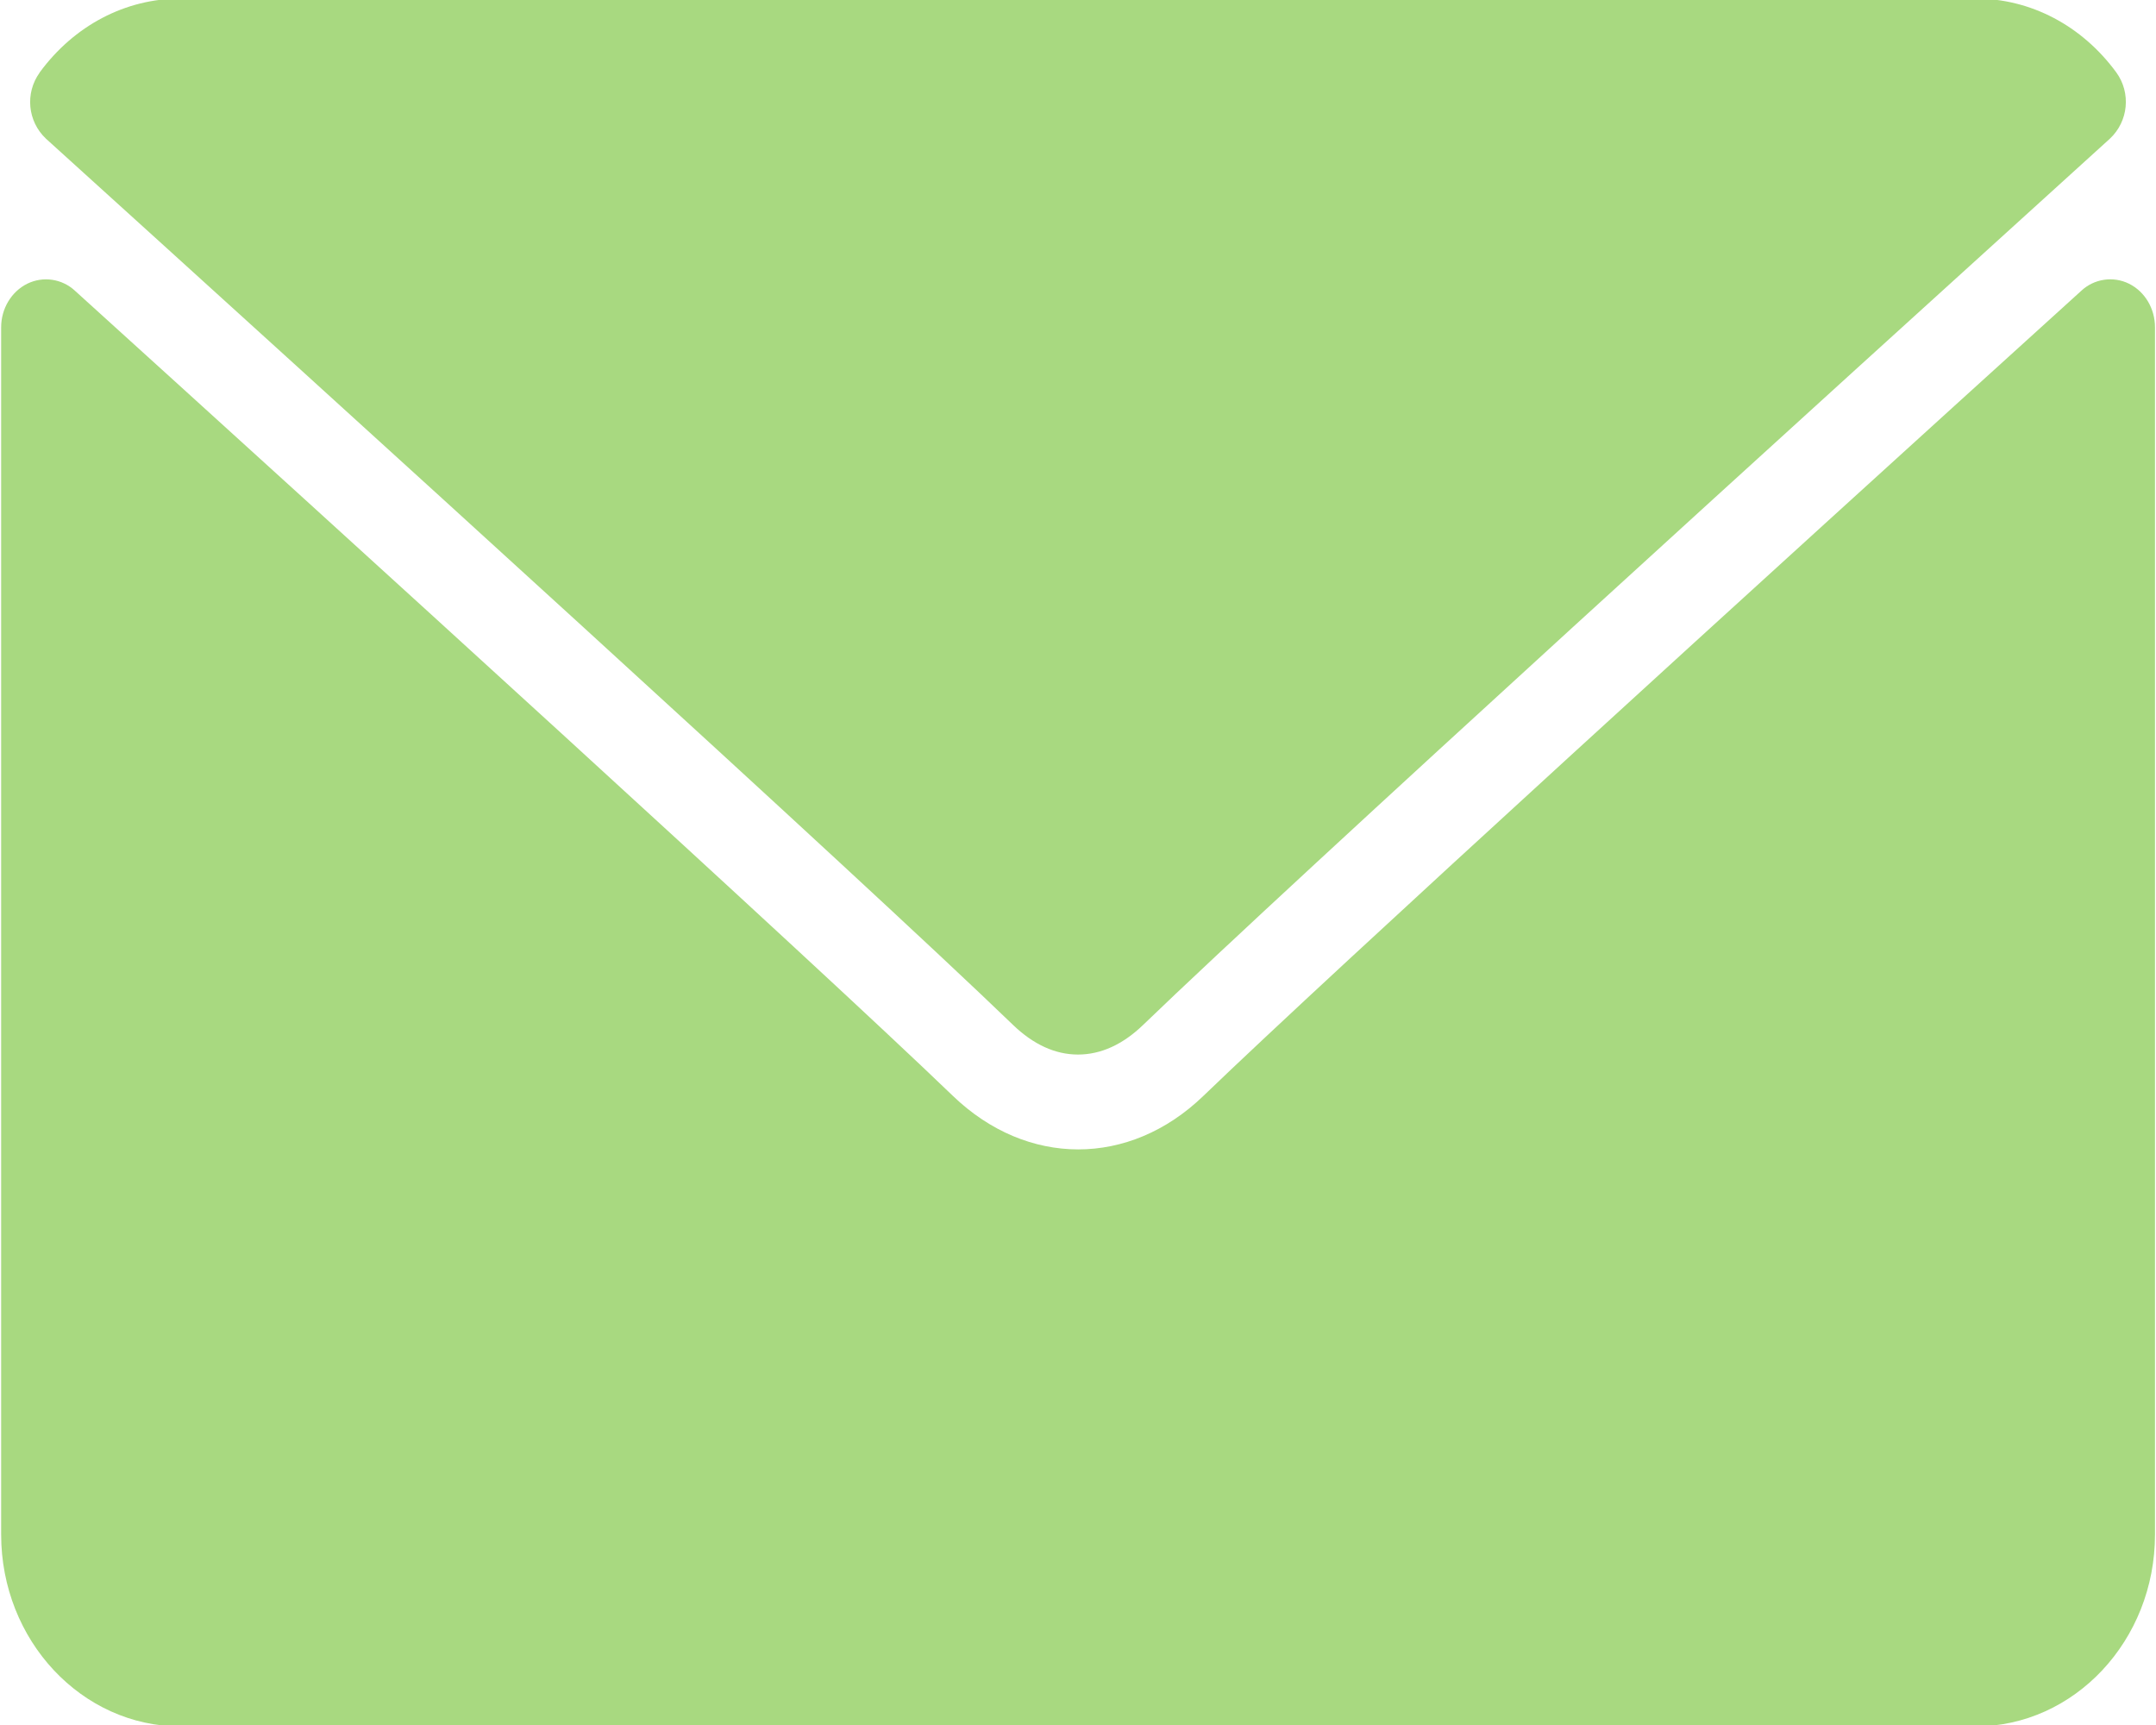
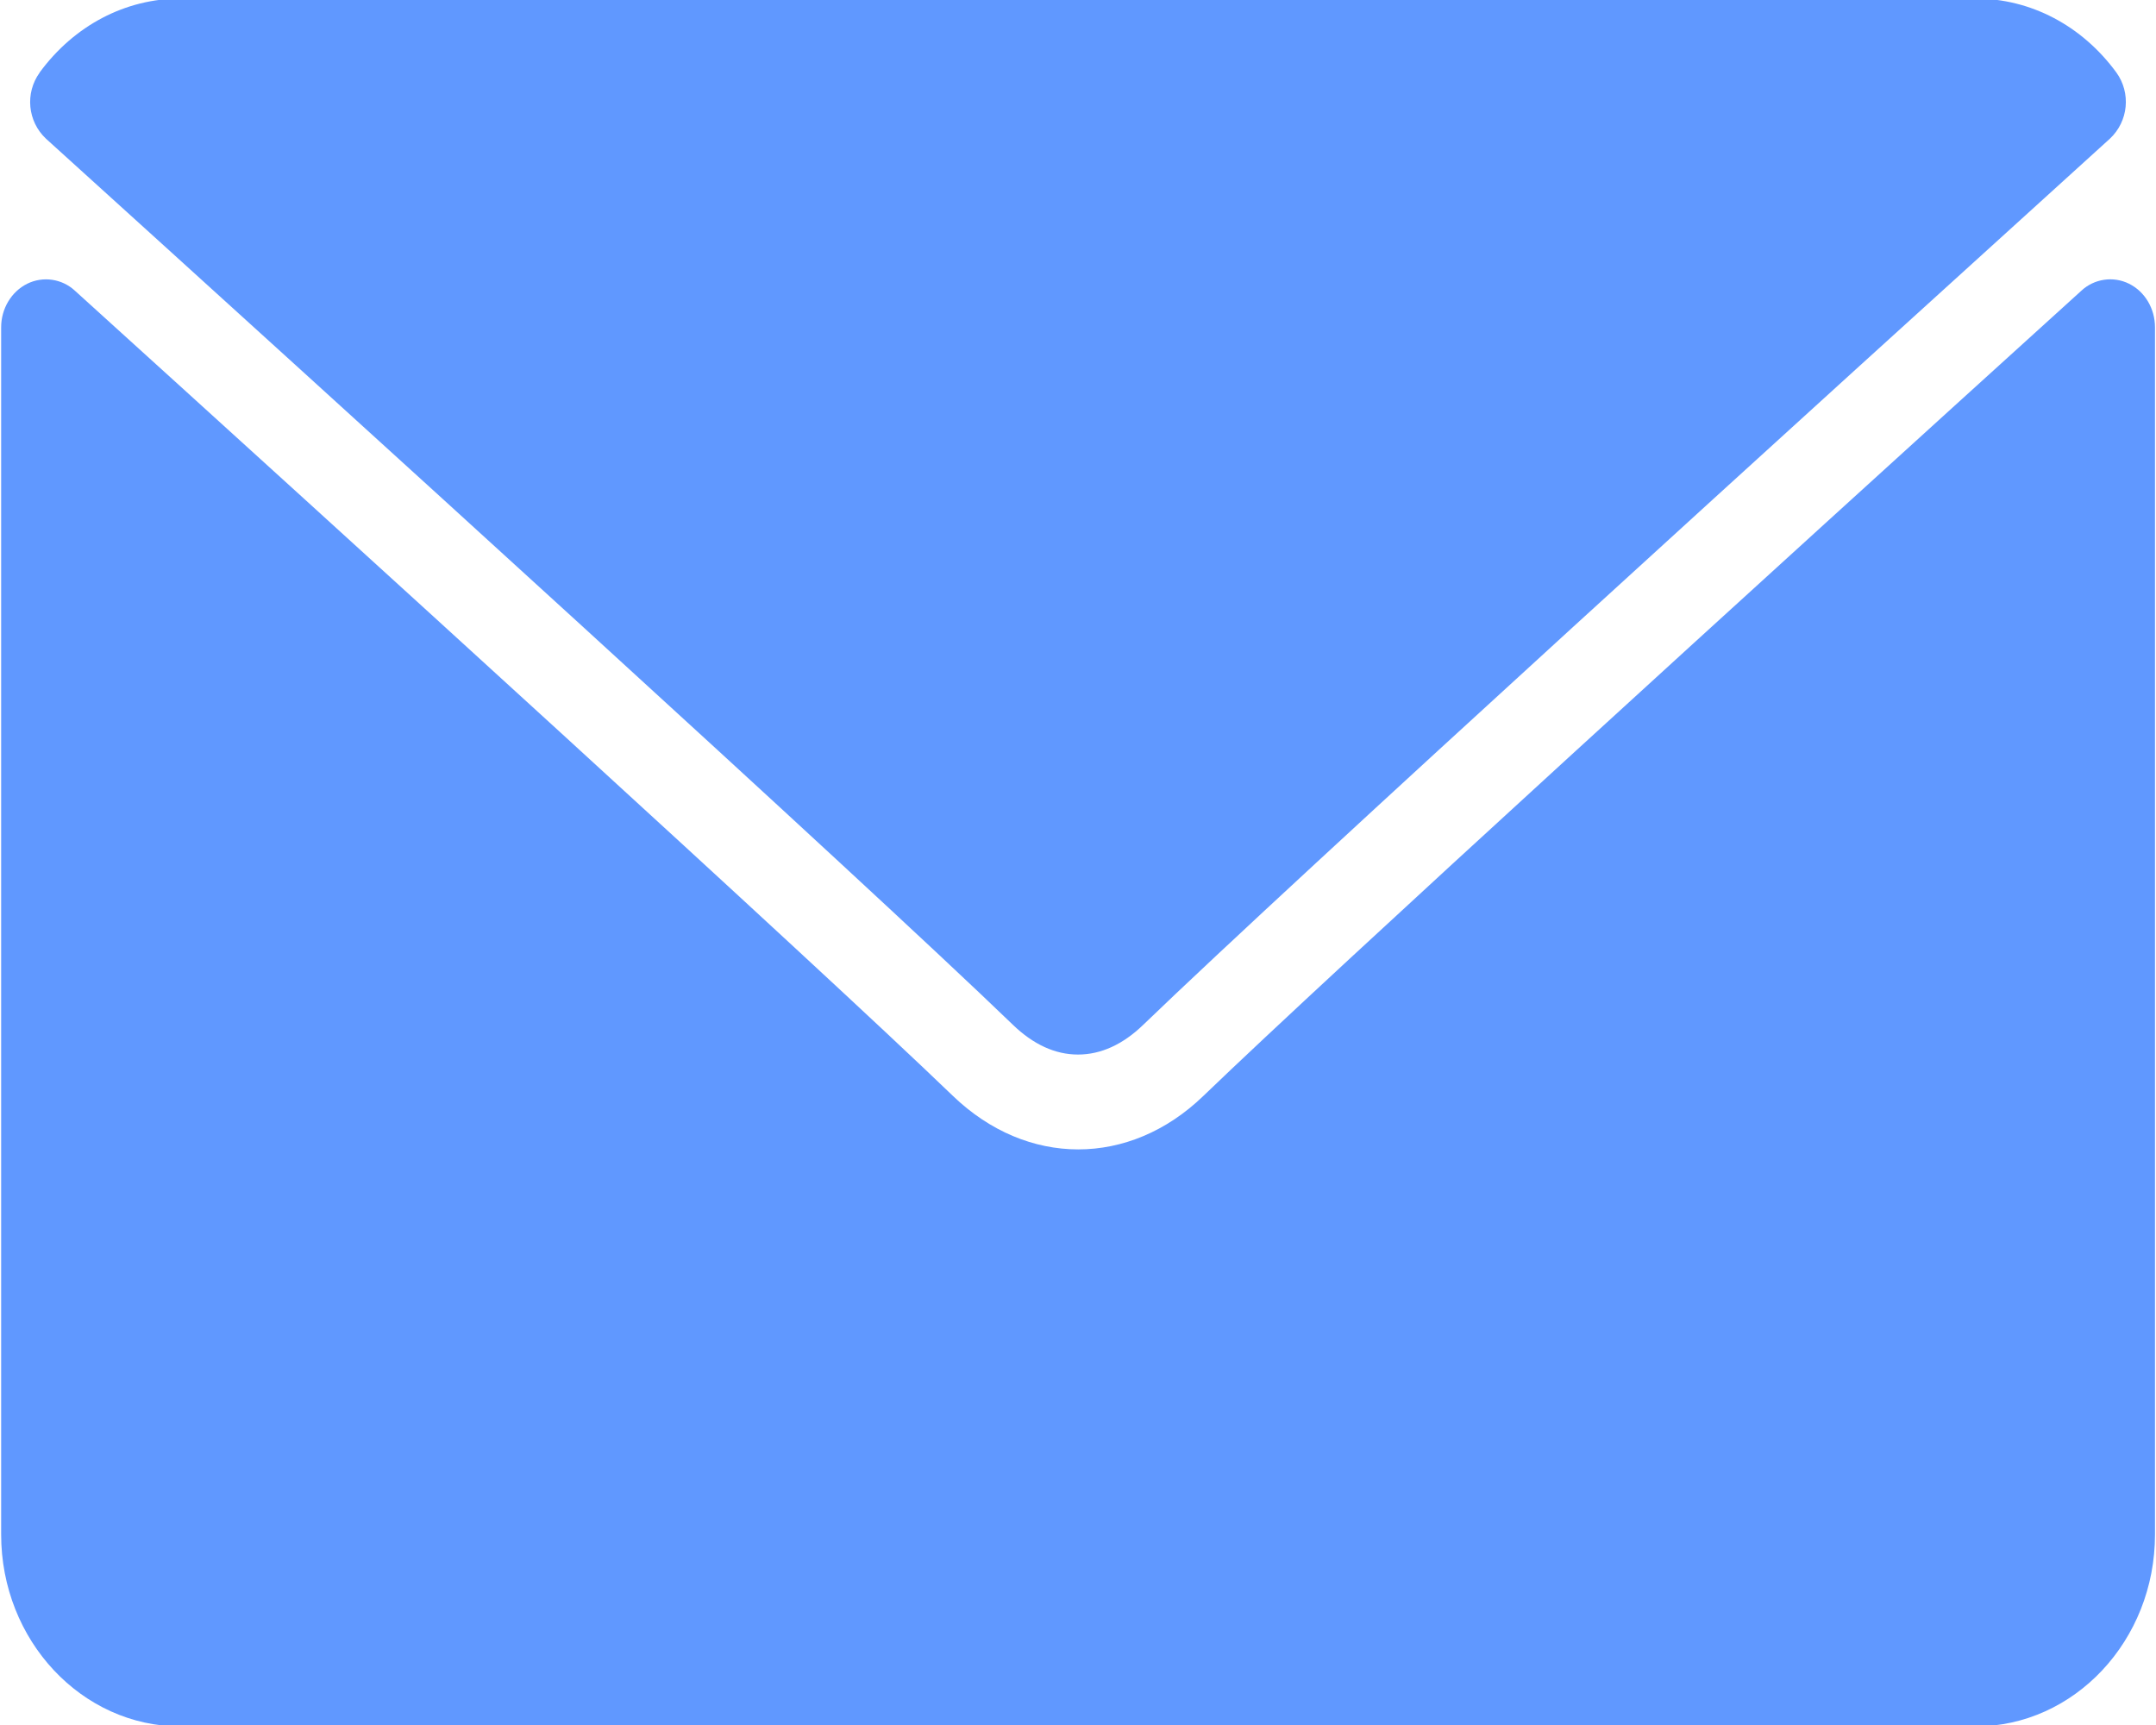
<svg xmlns="http://www.w3.org/2000/svg" width="15" height="12" viewBox="0 0 15 12">
  <g>
    <g>
-       <path fill="#a8d980" d="M.276.504c.24-.327.597-.514.98-.514h12.488c.383 0 .74.187.98.514a.35.35 0 0 1-.044.46C12.623 2.829 9.014 6.107 7.953 7.13c-.142.137-.295.206-.453.206-.159 0-.311-.07-.454-.208C5.986 6.105 2.376 2.827.32.965a.35.35 0 0 1-.044-.46zm14.717 1.773v8.398c0 .736-.56 1.335-1.25 1.335H1.257c-.689 0-1.249-.599-1.249-1.335V2.277c0-.13.071-.248.181-.303a.296.296 0 0 1 .333.049c1.862 1.687 5.131 4.66 6.107 5.6.516.497 1.229.497 1.743.001.916-.882 3.827-3.533 6.108-5.601a.295.295 0 0 1 .333-.049c.11.055.18.173.18.303z" />
+       <path fill="#6098ff" d="M.276.504c.24-.327.597-.514.98-.514h12.488c.383 0 .74.187.98.514a.35.35 0 0 1-.044.46C12.623 2.829 9.014 6.107 7.953 7.13c-.142.137-.295.206-.453.206-.159 0-.311-.07-.454-.208C5.986 6.105 2.376 2.827.32.965a.35.35 0 0 1-.044-.46zm14.717 1.773v8.398c0 .736-.56 1.335-1.25 1.335H1.257c-.689 0-1.249-.599-1.249-1.335V2.277c0-.13.071-.248.181-.303a.296.296 0 0 1 .333.049c1.862 1.687 5.131 4.66 6.107 5.6.516.497 1.229.497 1.743.001.916-.882 3.827-3.533 6.108-5.601a.295.295 0 0 1 .333-.049c.11.055.18.173.18.303z" />
    </g>
  </g>
</svg>
